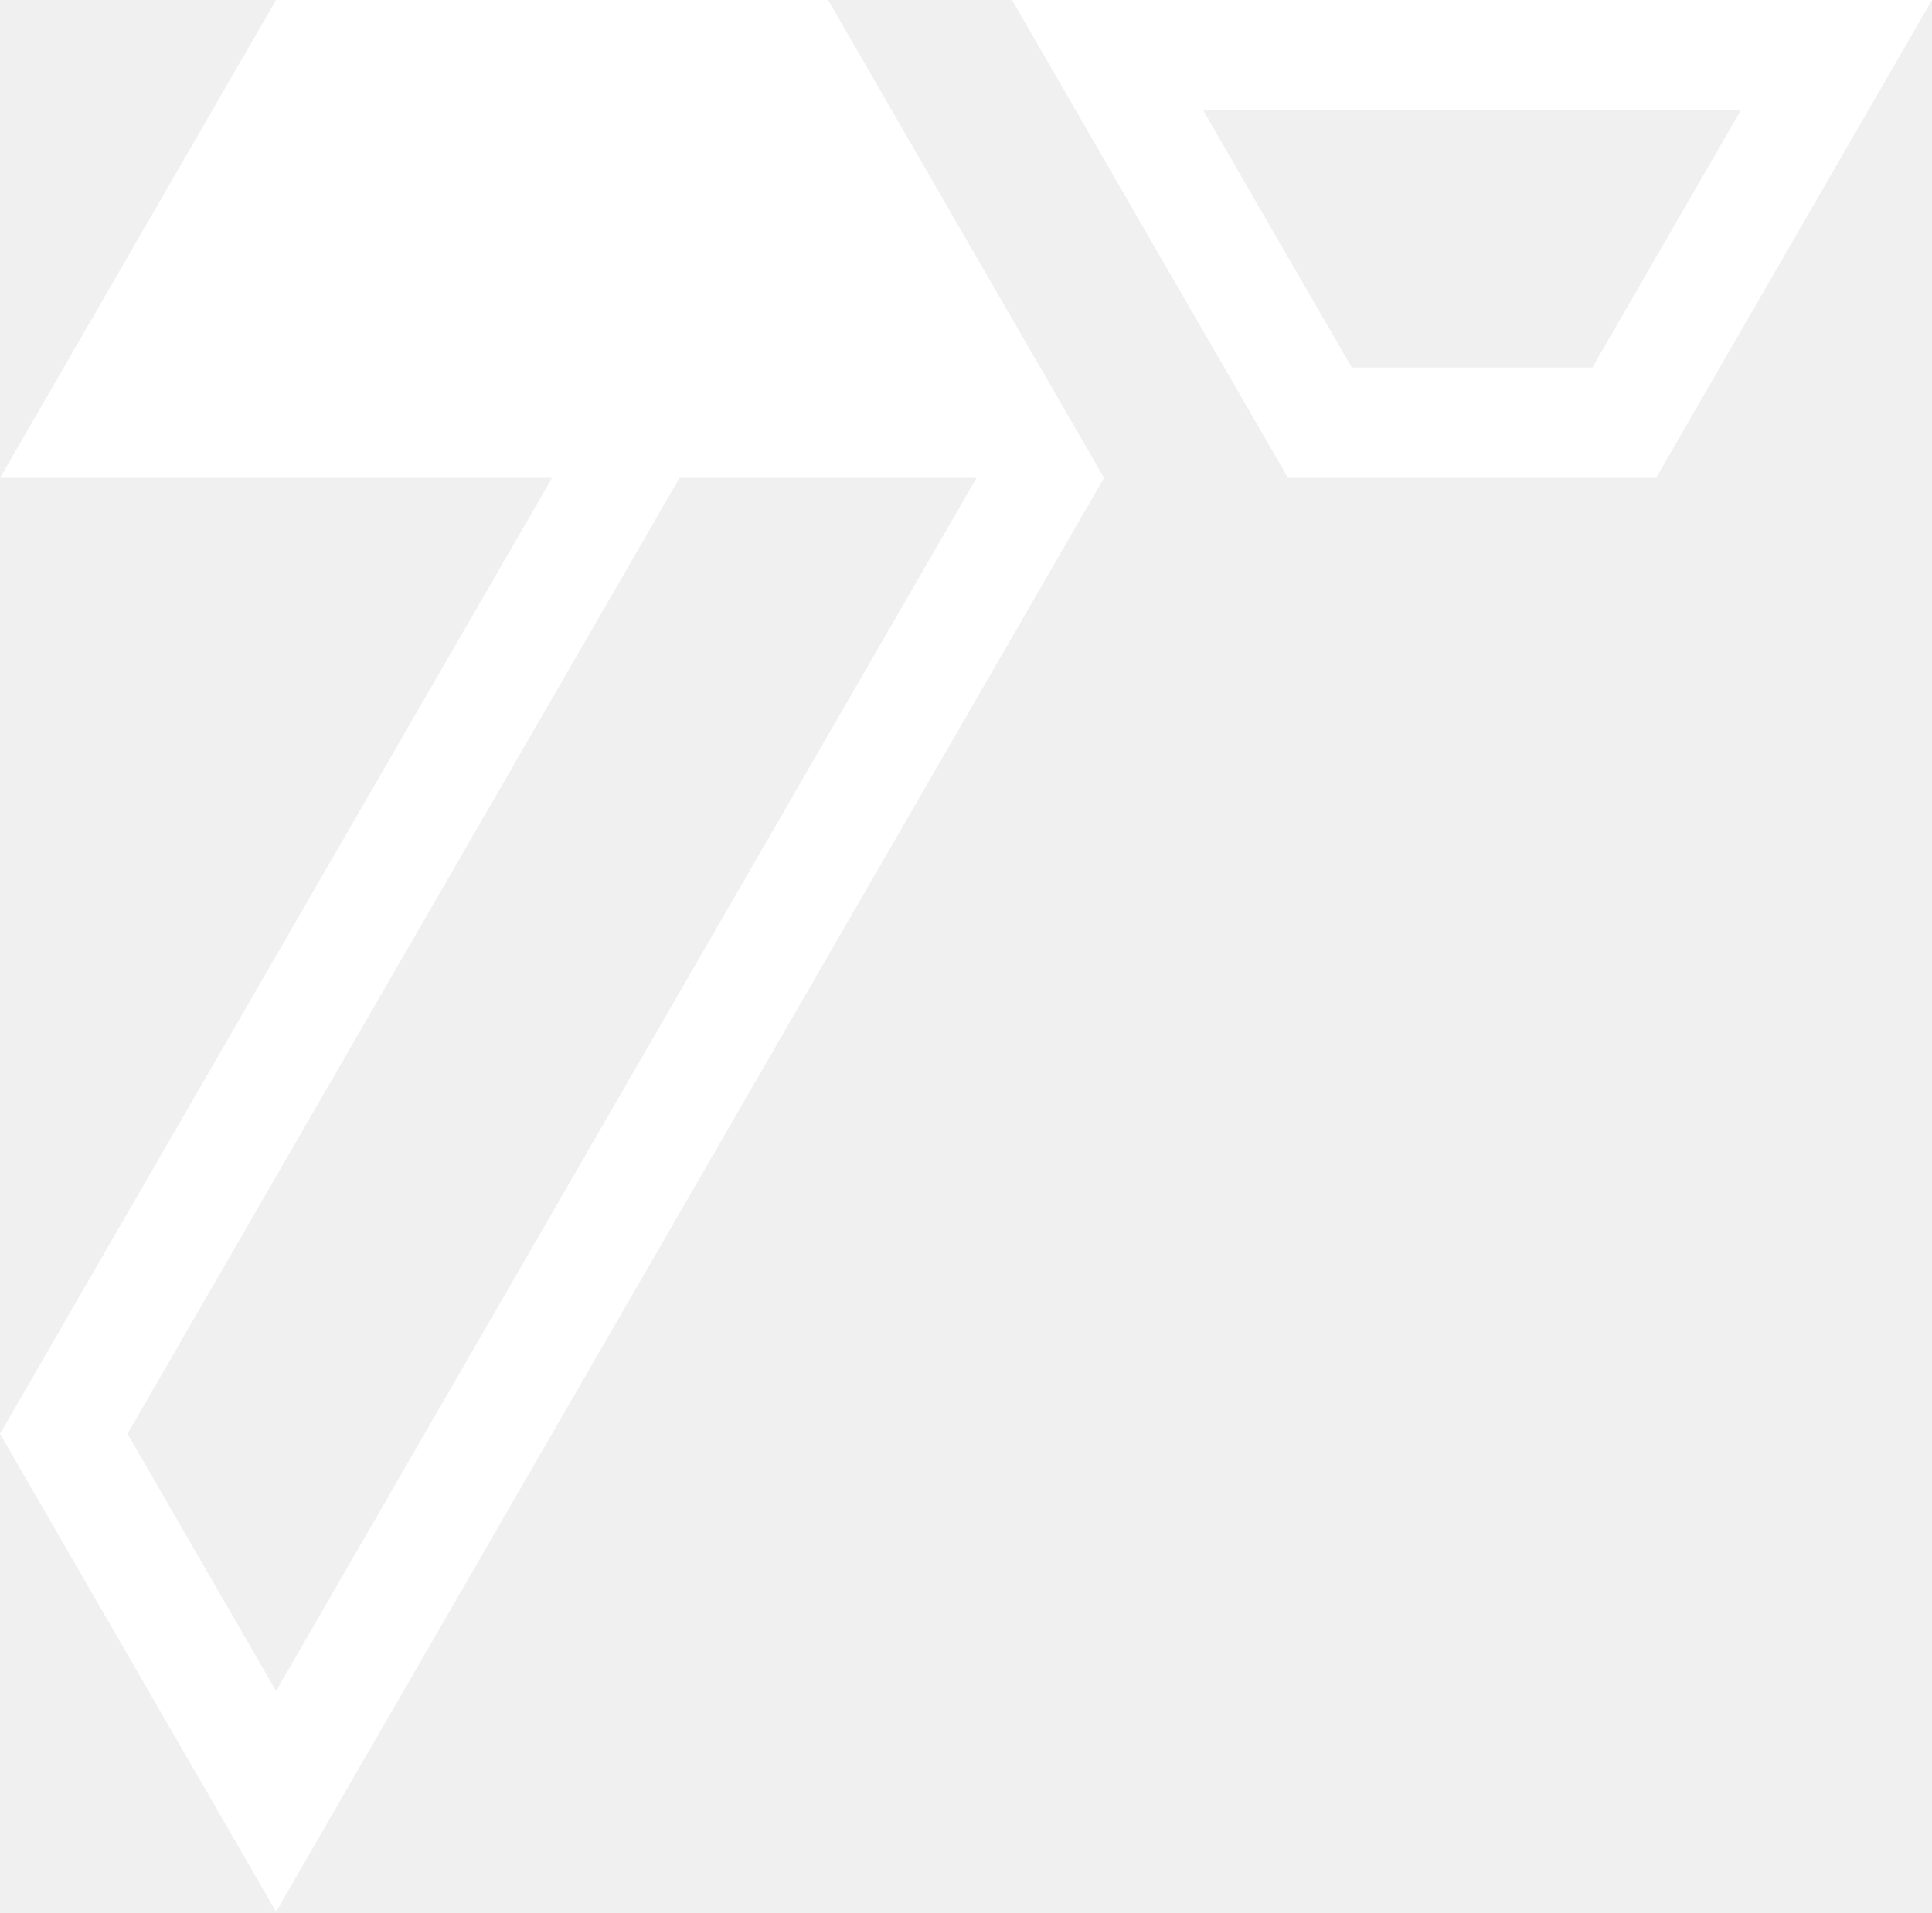
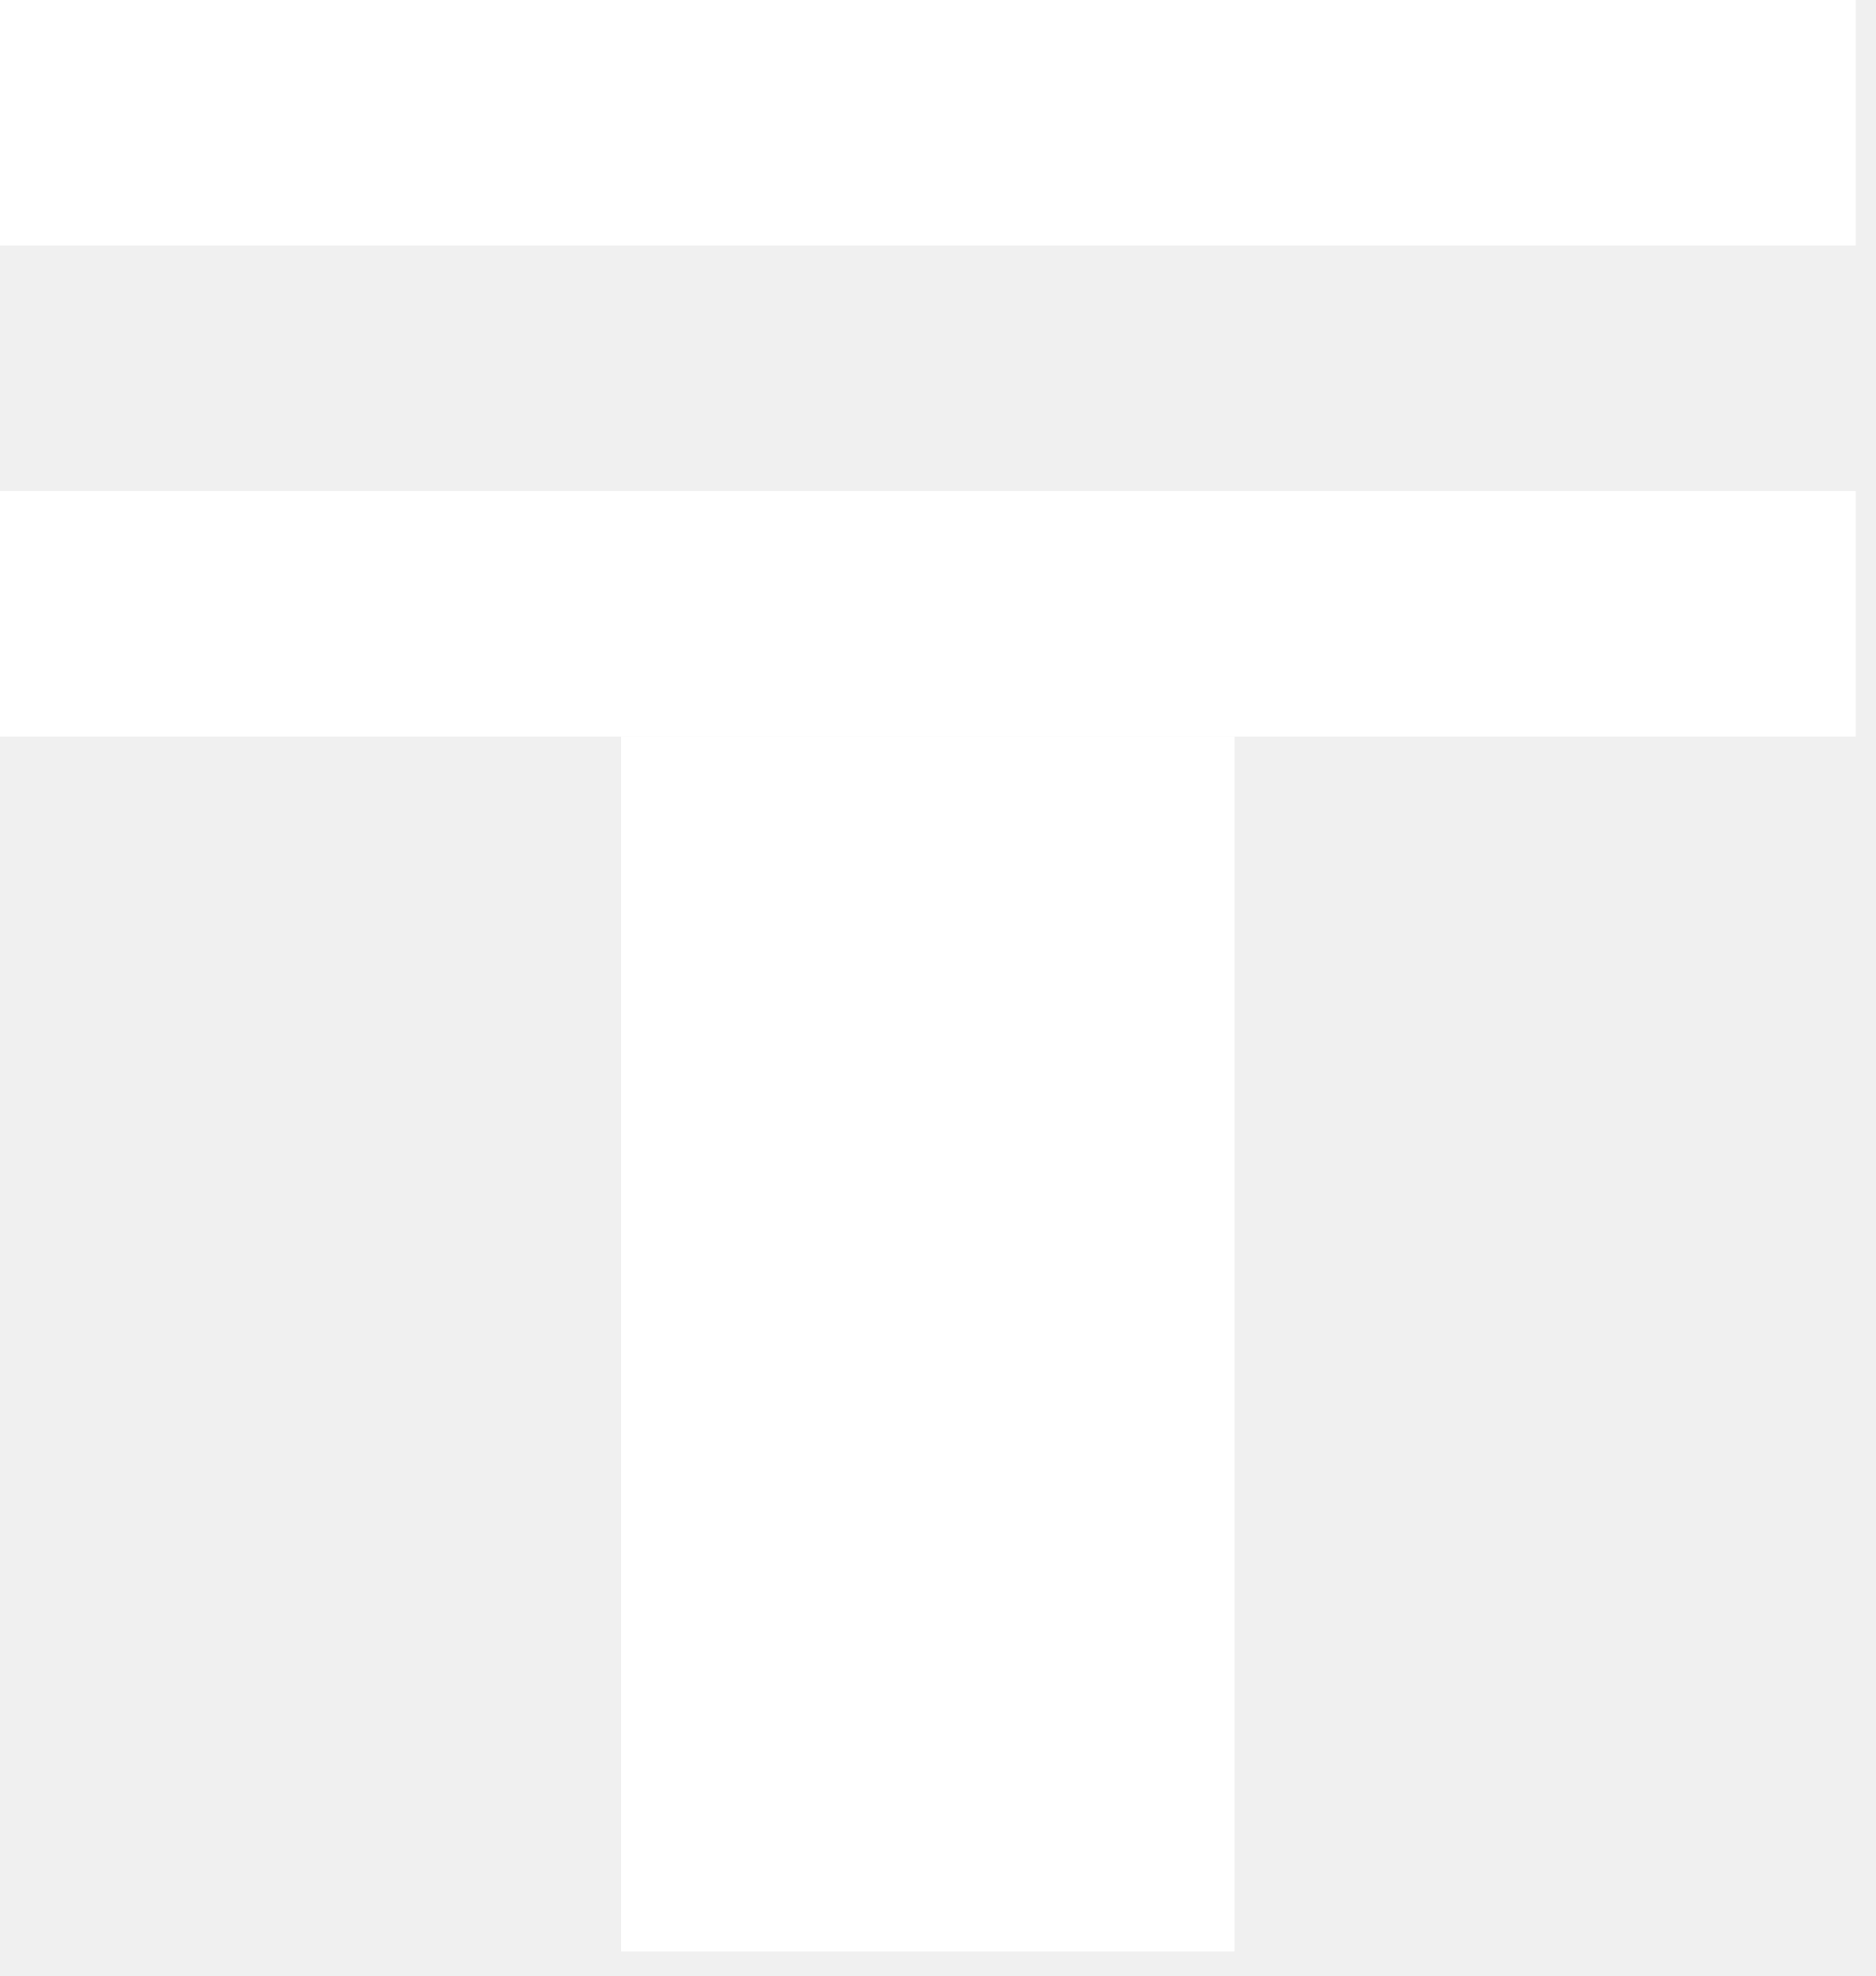
- <svg xmlns="http://www.w3.org/2000/svg" width="100%" height="100%" viewBox="0 0 101 100" version="1.1" xml:space="preserve" style="fill-rule:evenodd;clip-rule:evenodd;stroke-linejoin:round;stroke-miterlimit:1.414;">
-   <path d="M83.242,19.219l-12.576,0l-7.766,-13.448l28.105,0l-7.763,13.448Zm-30.339,-19.219l14.432,24.99l19.239,0l14.426,-24.99l-48.097,0Zm-1.853,24.99l-36.618,63.431l-7.766,-13.448l28.857,-49.983l15.527,0Zm-7.762,-24.99l-28.858,0.002l-14.43,24.988l28.86,0l-28.86,49.983l14.432,24.991l43.284,-74.974l-14.428,-24.99Z" style="fill:#fff;fill-rule:nonzero;" />
+ <svg xmlns="http://www.w3.org/2000/svg" width="100%" height="100%" viewBox="0 0 75 79">
+   <g fill="#FFF" fill-rule="evenodd">
+     <polygon points="24.84 78.019 49.37 78.019 49.37 29.445 24.84 29.445" />
+     <polygon points="0 9.814 74.208 9.814 74.208 0 0 0" />
+     <polygon points="0 29.445 74.208 29.445 74.208 19.631 0 19.631" />
+   </g>
</svg>
